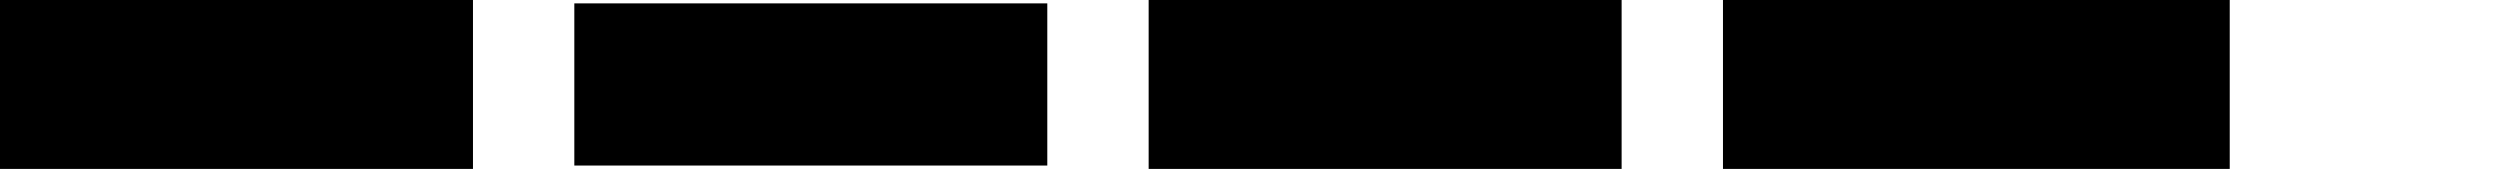
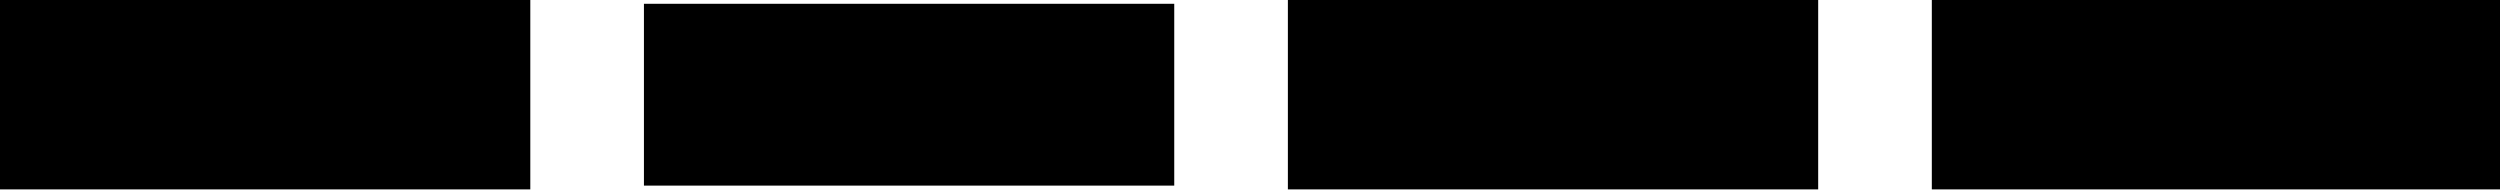
- <svg xmlns="http://www.w3.org/2000/svg" version="1.1" viewBox="0 0 74 5">
-   <rect height="5" width="14" x="0" y="0" />
-   <rect height="4.8" width="14" x="17" y=".1" />
-   <rect height="5" width="14" x="34" y="0" />
-   <rect height="5" width="15" x="51" y="0" />
+ <svg xmlns="http://www.w3.org/2000/svg" version="1.1" viewBox="0 0 528 40">
+   <path d="m0 0h112v40h-112z" stroke-width="8" />
+   <path d="m136 0.8h112v38.4h-112z" stroke-width="8" />
+   <path d="m272 0h112v40h-112z" stroke-width="8" />
+   <path d="m408 0h120v40h-120z" stroke-width="8" />
</svg>
